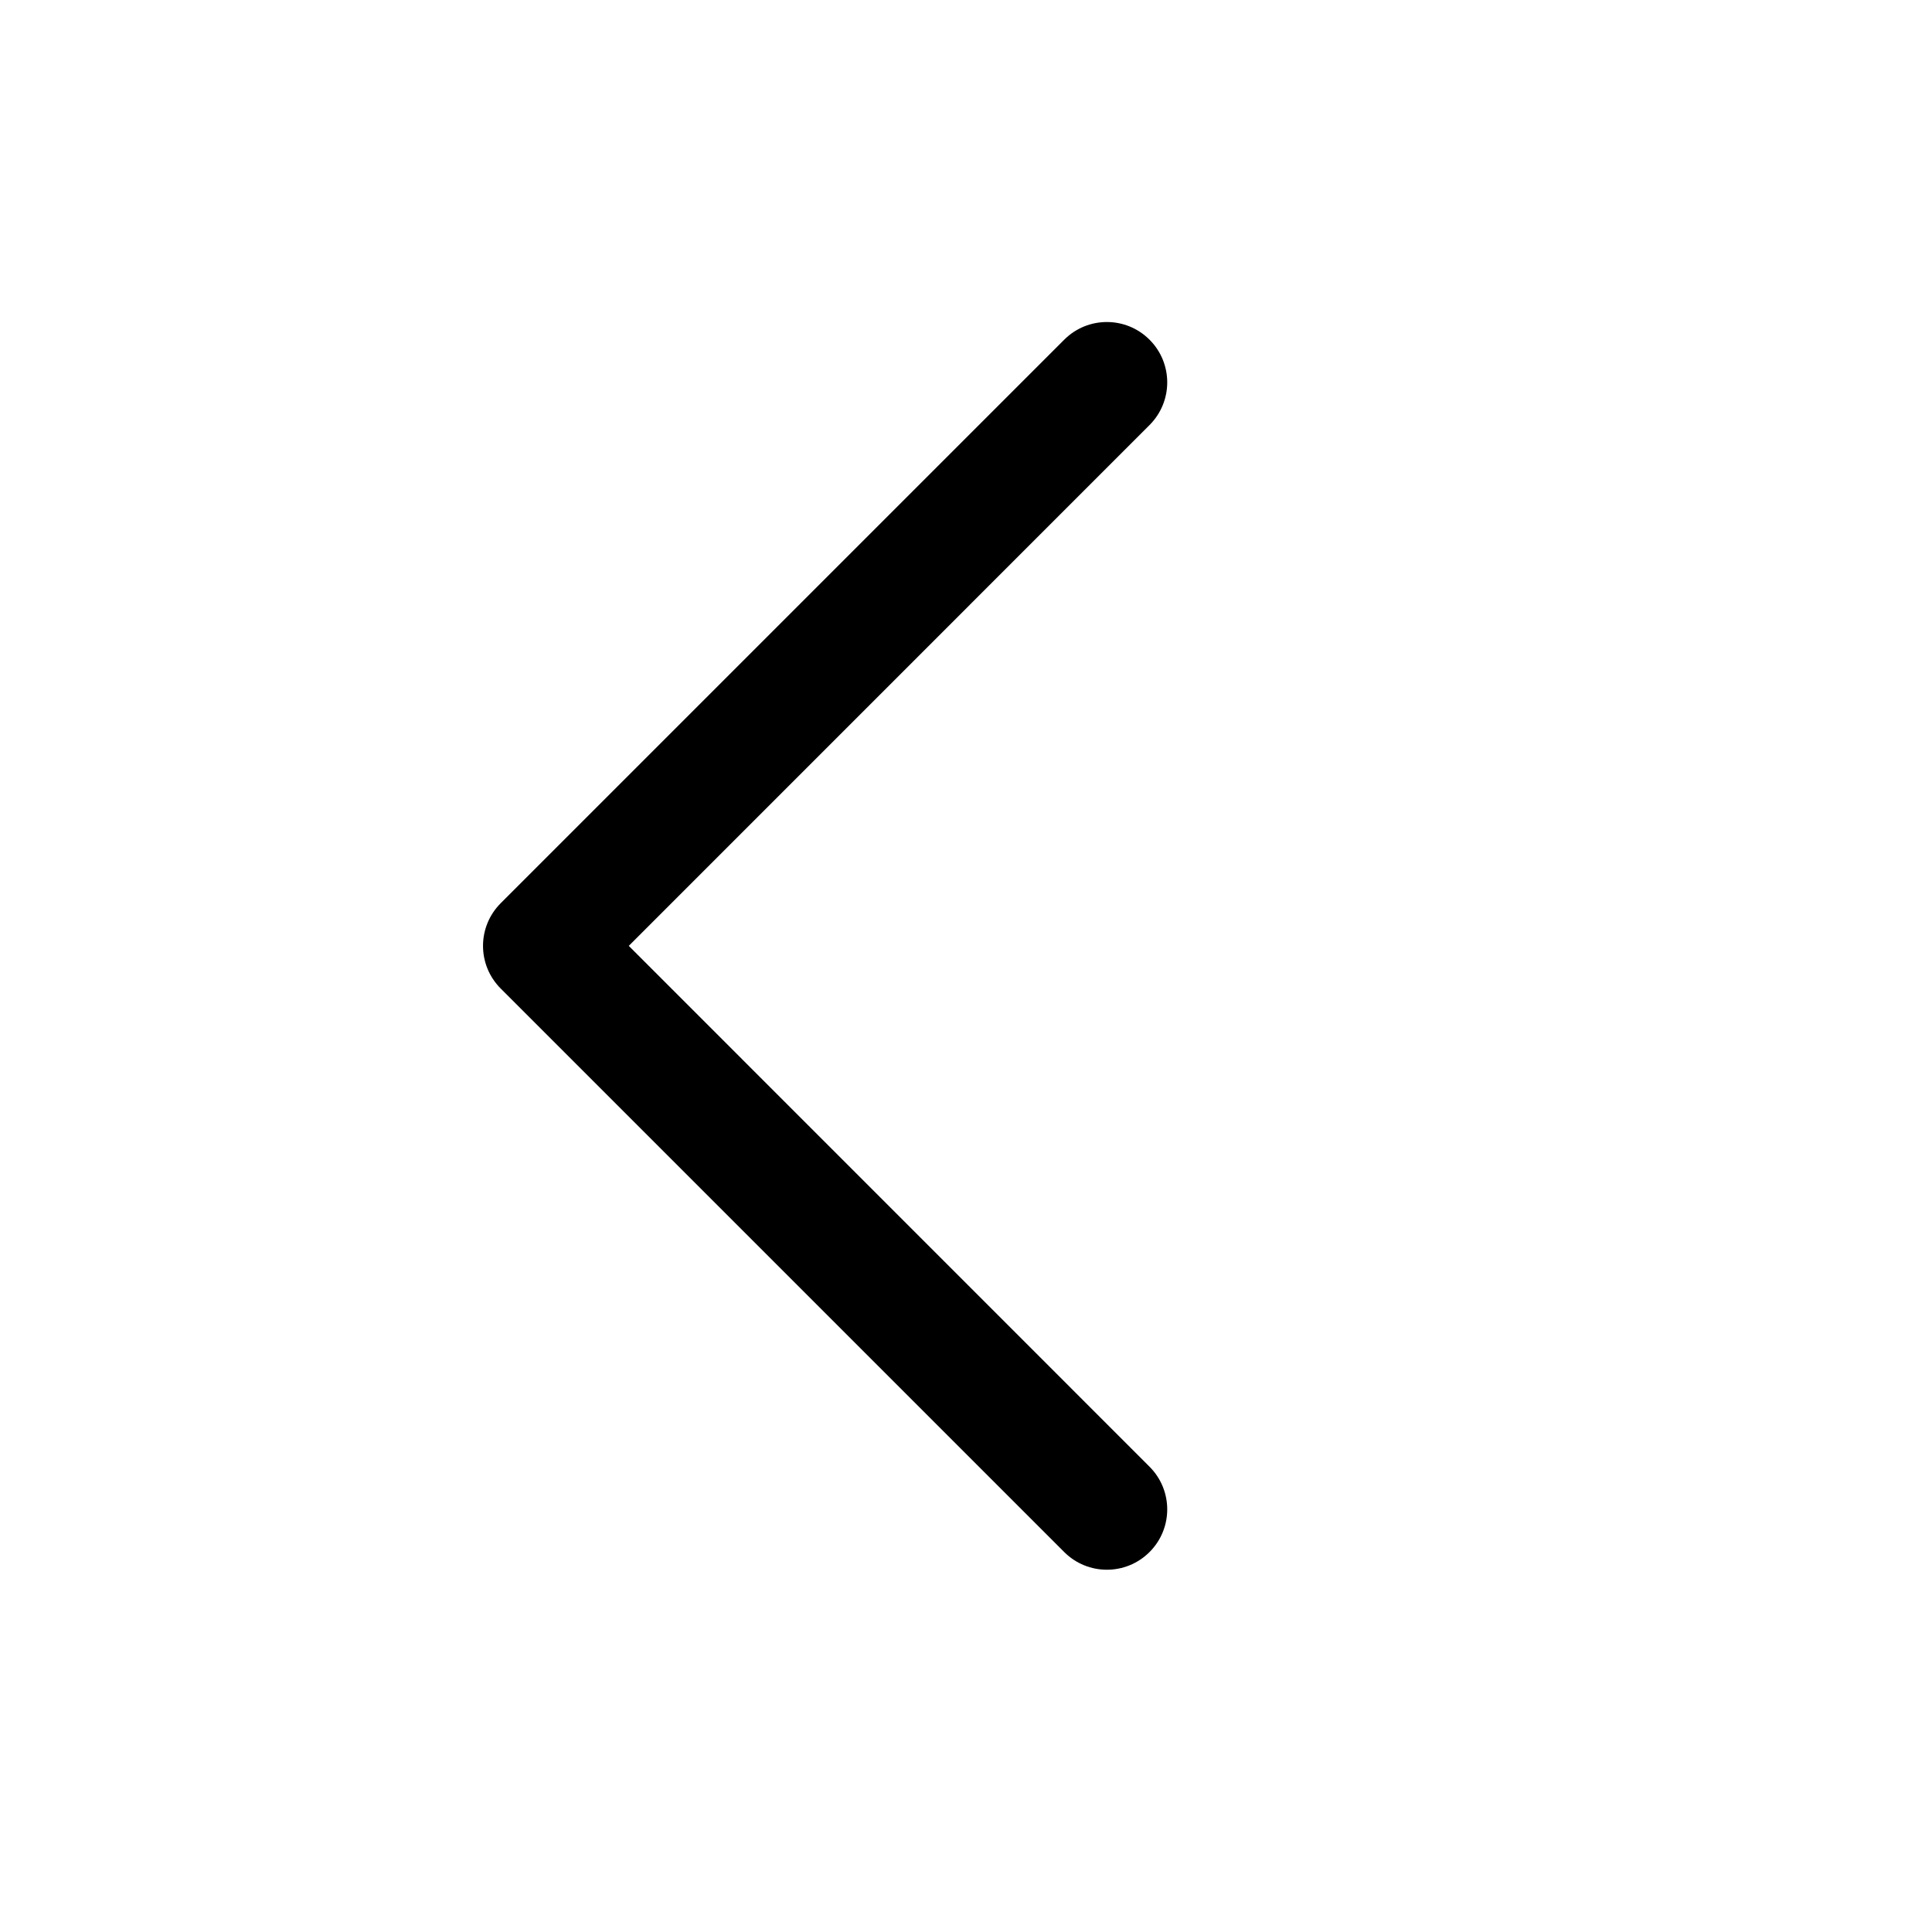
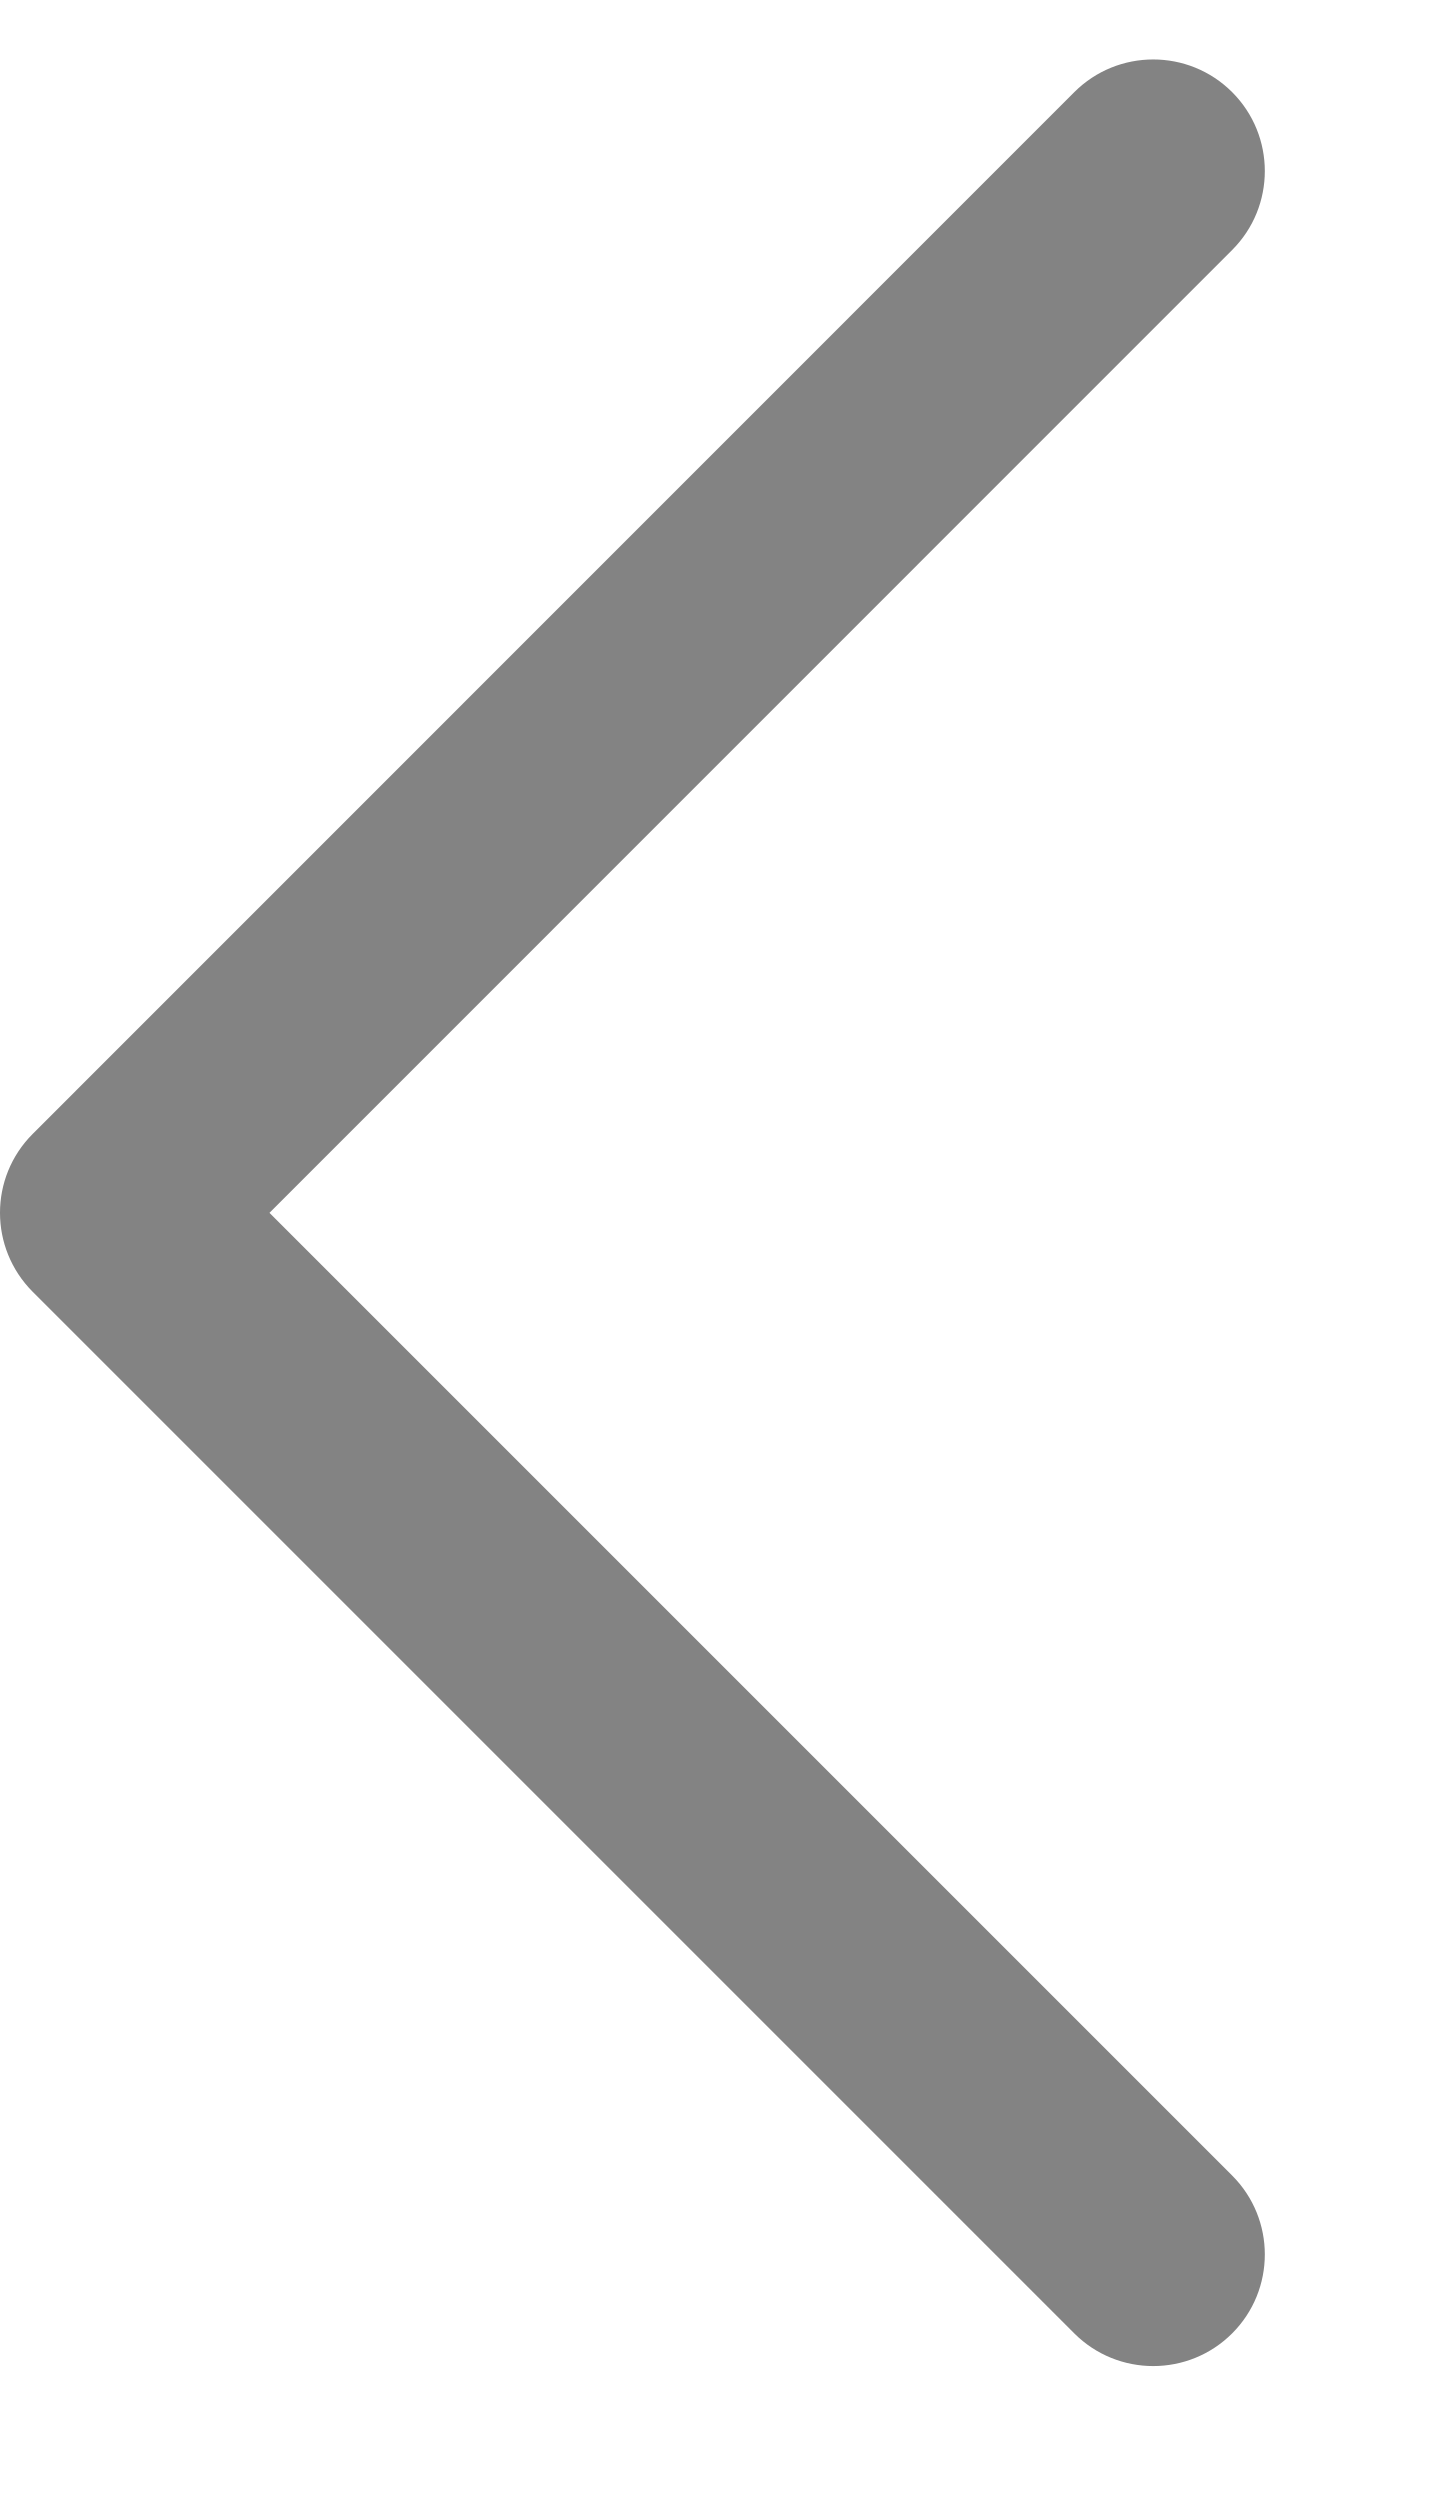
- <svg xmlns="http://www.w3.org/2000/svg" width="24" height="24" viewBox="0 0 24 24" fill="none">
-   <path fill-rule="evenodd" clip-rule="evenodd" d="M14.28 4.22C14.573 4.513 14.573 4.987 14.28 5.28L7.811 11.75L14.28 18.22C14.573 18.513 14.573 18.987 14.28 19.28C13.987 19.573 13.513 19.573 13.22 19.28L6.22 12.28C5.927 11.987 5.927 11.513 6.22 11.22L13.22 4.22C13.513 3.927 13.987 3.927 14.28 4.22Z" fill="black" />
+ <svg xmlns="http://www.w3.org/2000/svg" width="8" height="14" viewBox="0 0 8 14" fill="none">
+   <path fill-rule="evenodd" clip-rule="evenodd" d="M6.9 0.516C7.144 0.76 7.144 1.156 6.9 1.4L1.509 6.792L6.9 12.183C7.144 12.427 7.144 12.823 6.9 13.067C6.656 13.311 6.26 13.311 6.016 13.067L0.183 7.234C-0.061 6.989 -0.061 6.594 0.183 6.35L6.016 0.516C6.26 0.272 6.656 0.272 6.9 0.516Z" fill="#838383" />
</svg>
